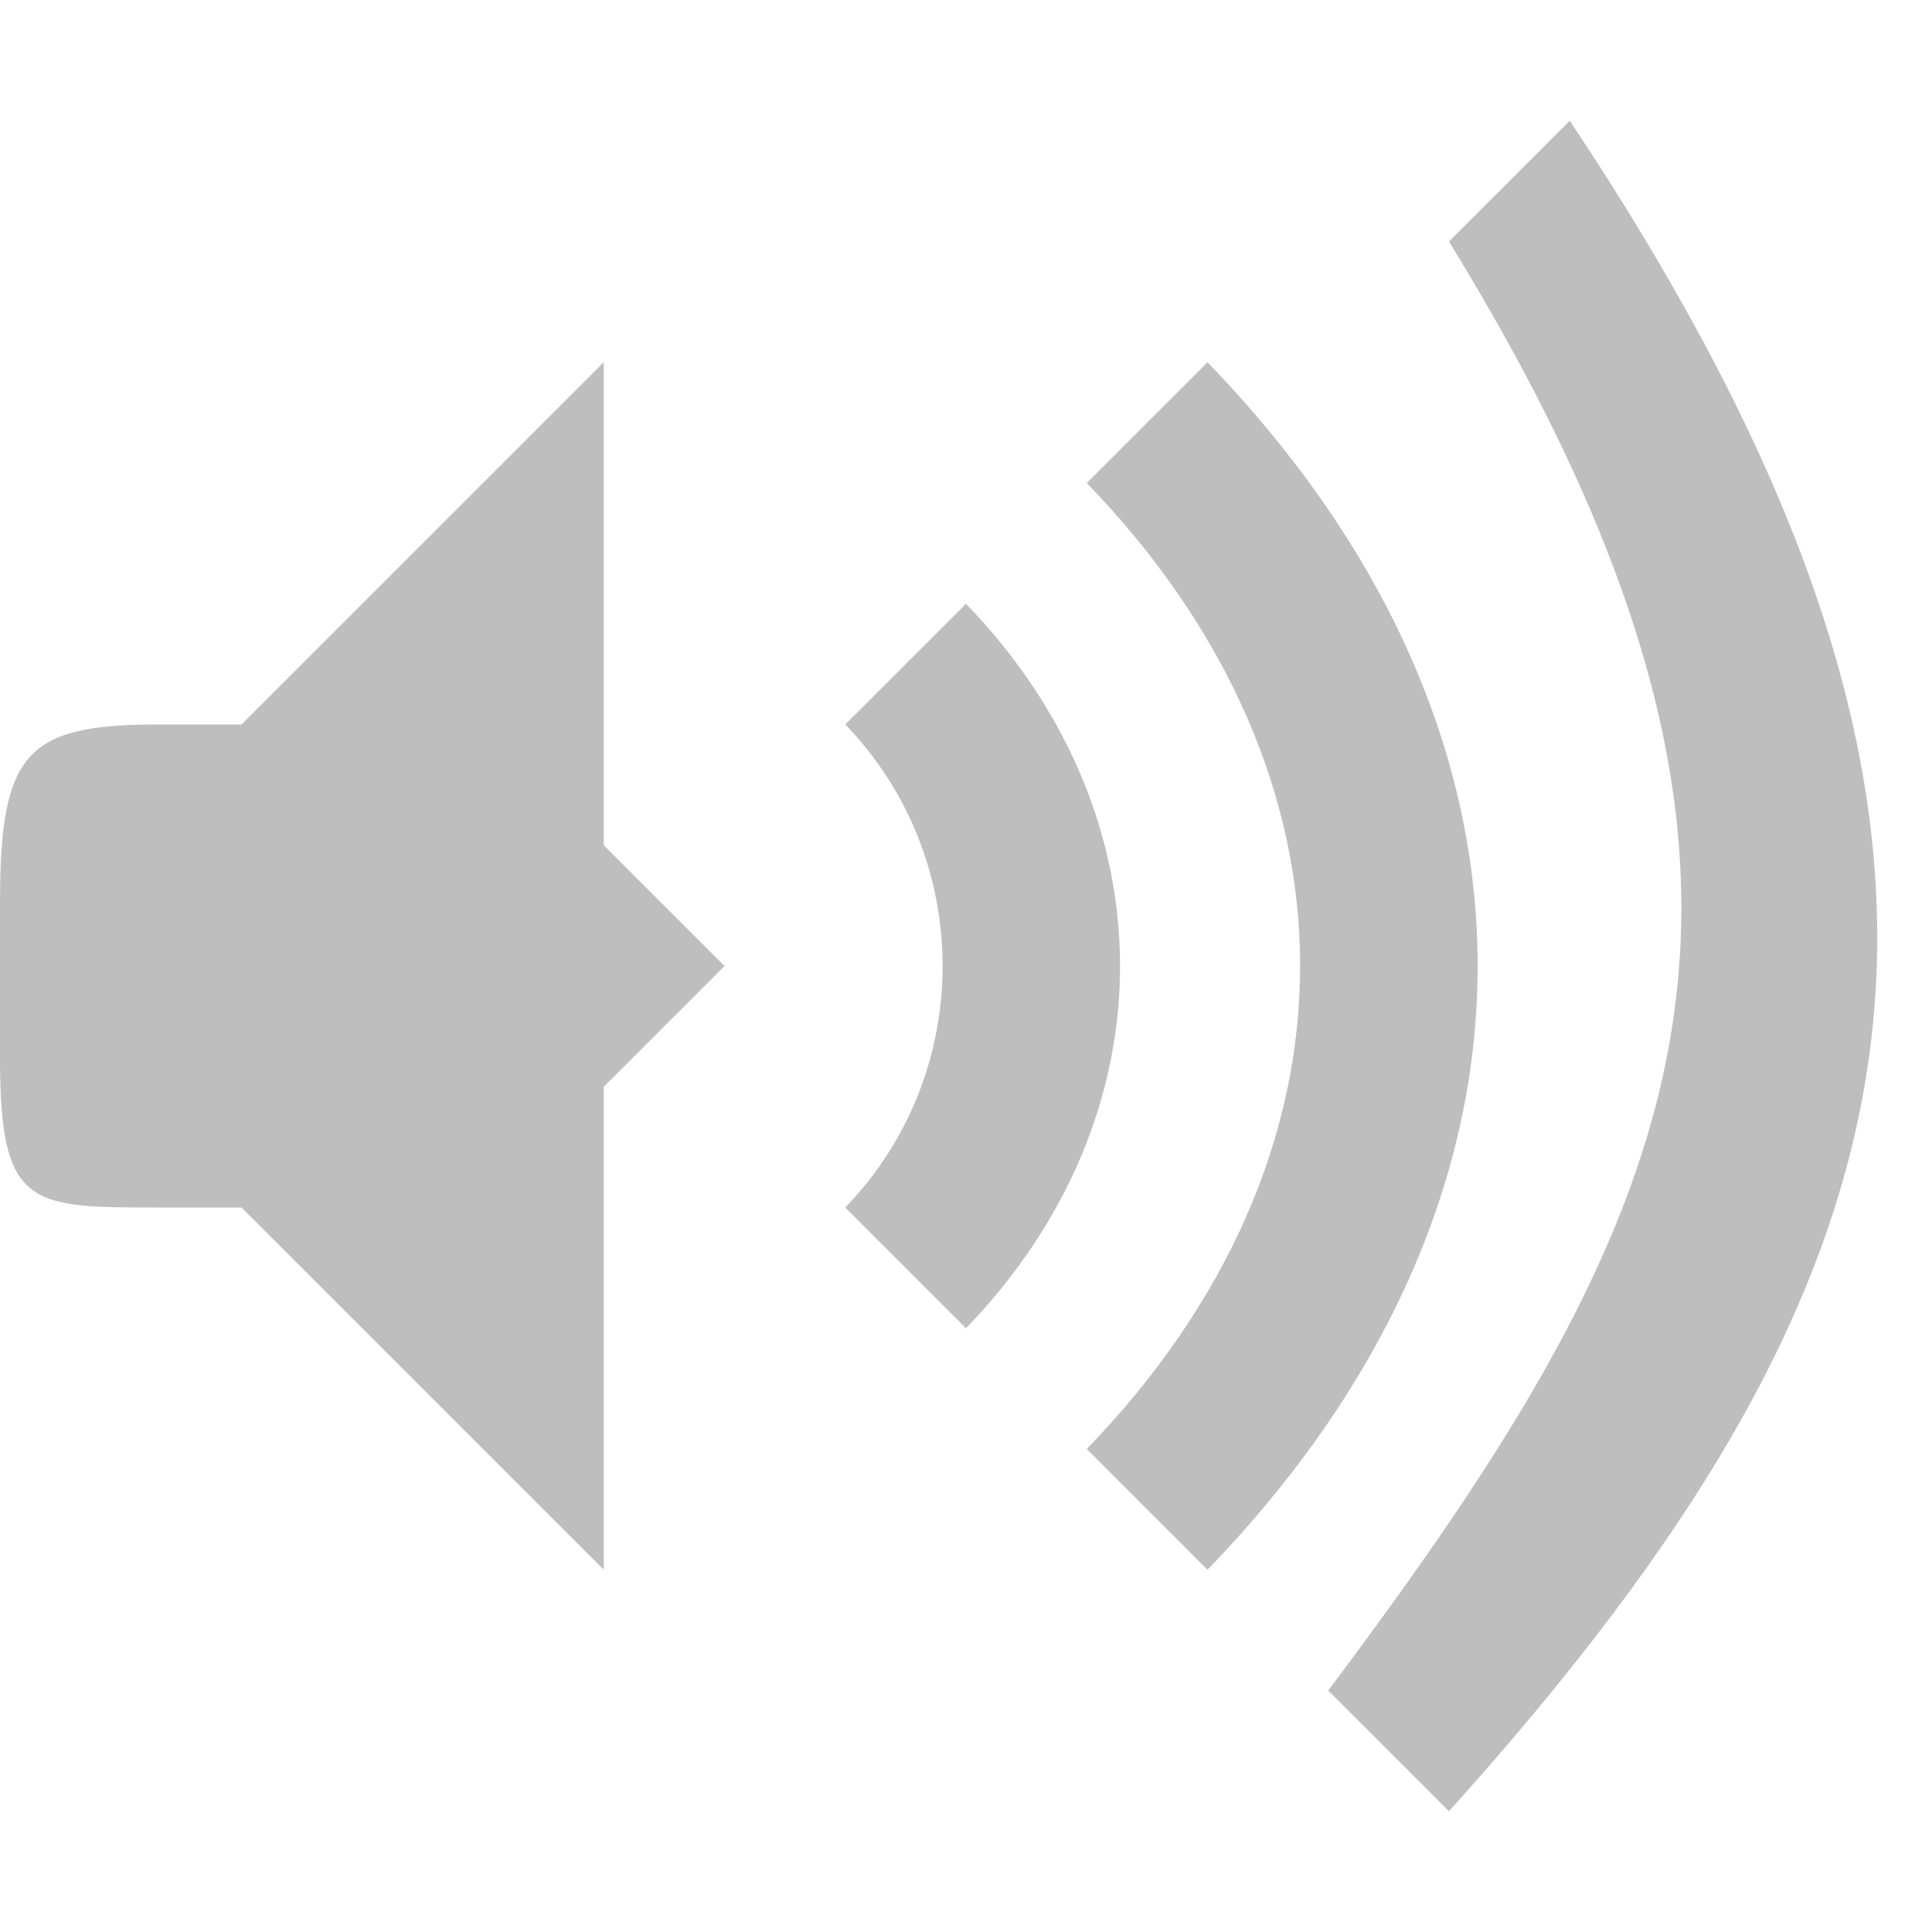
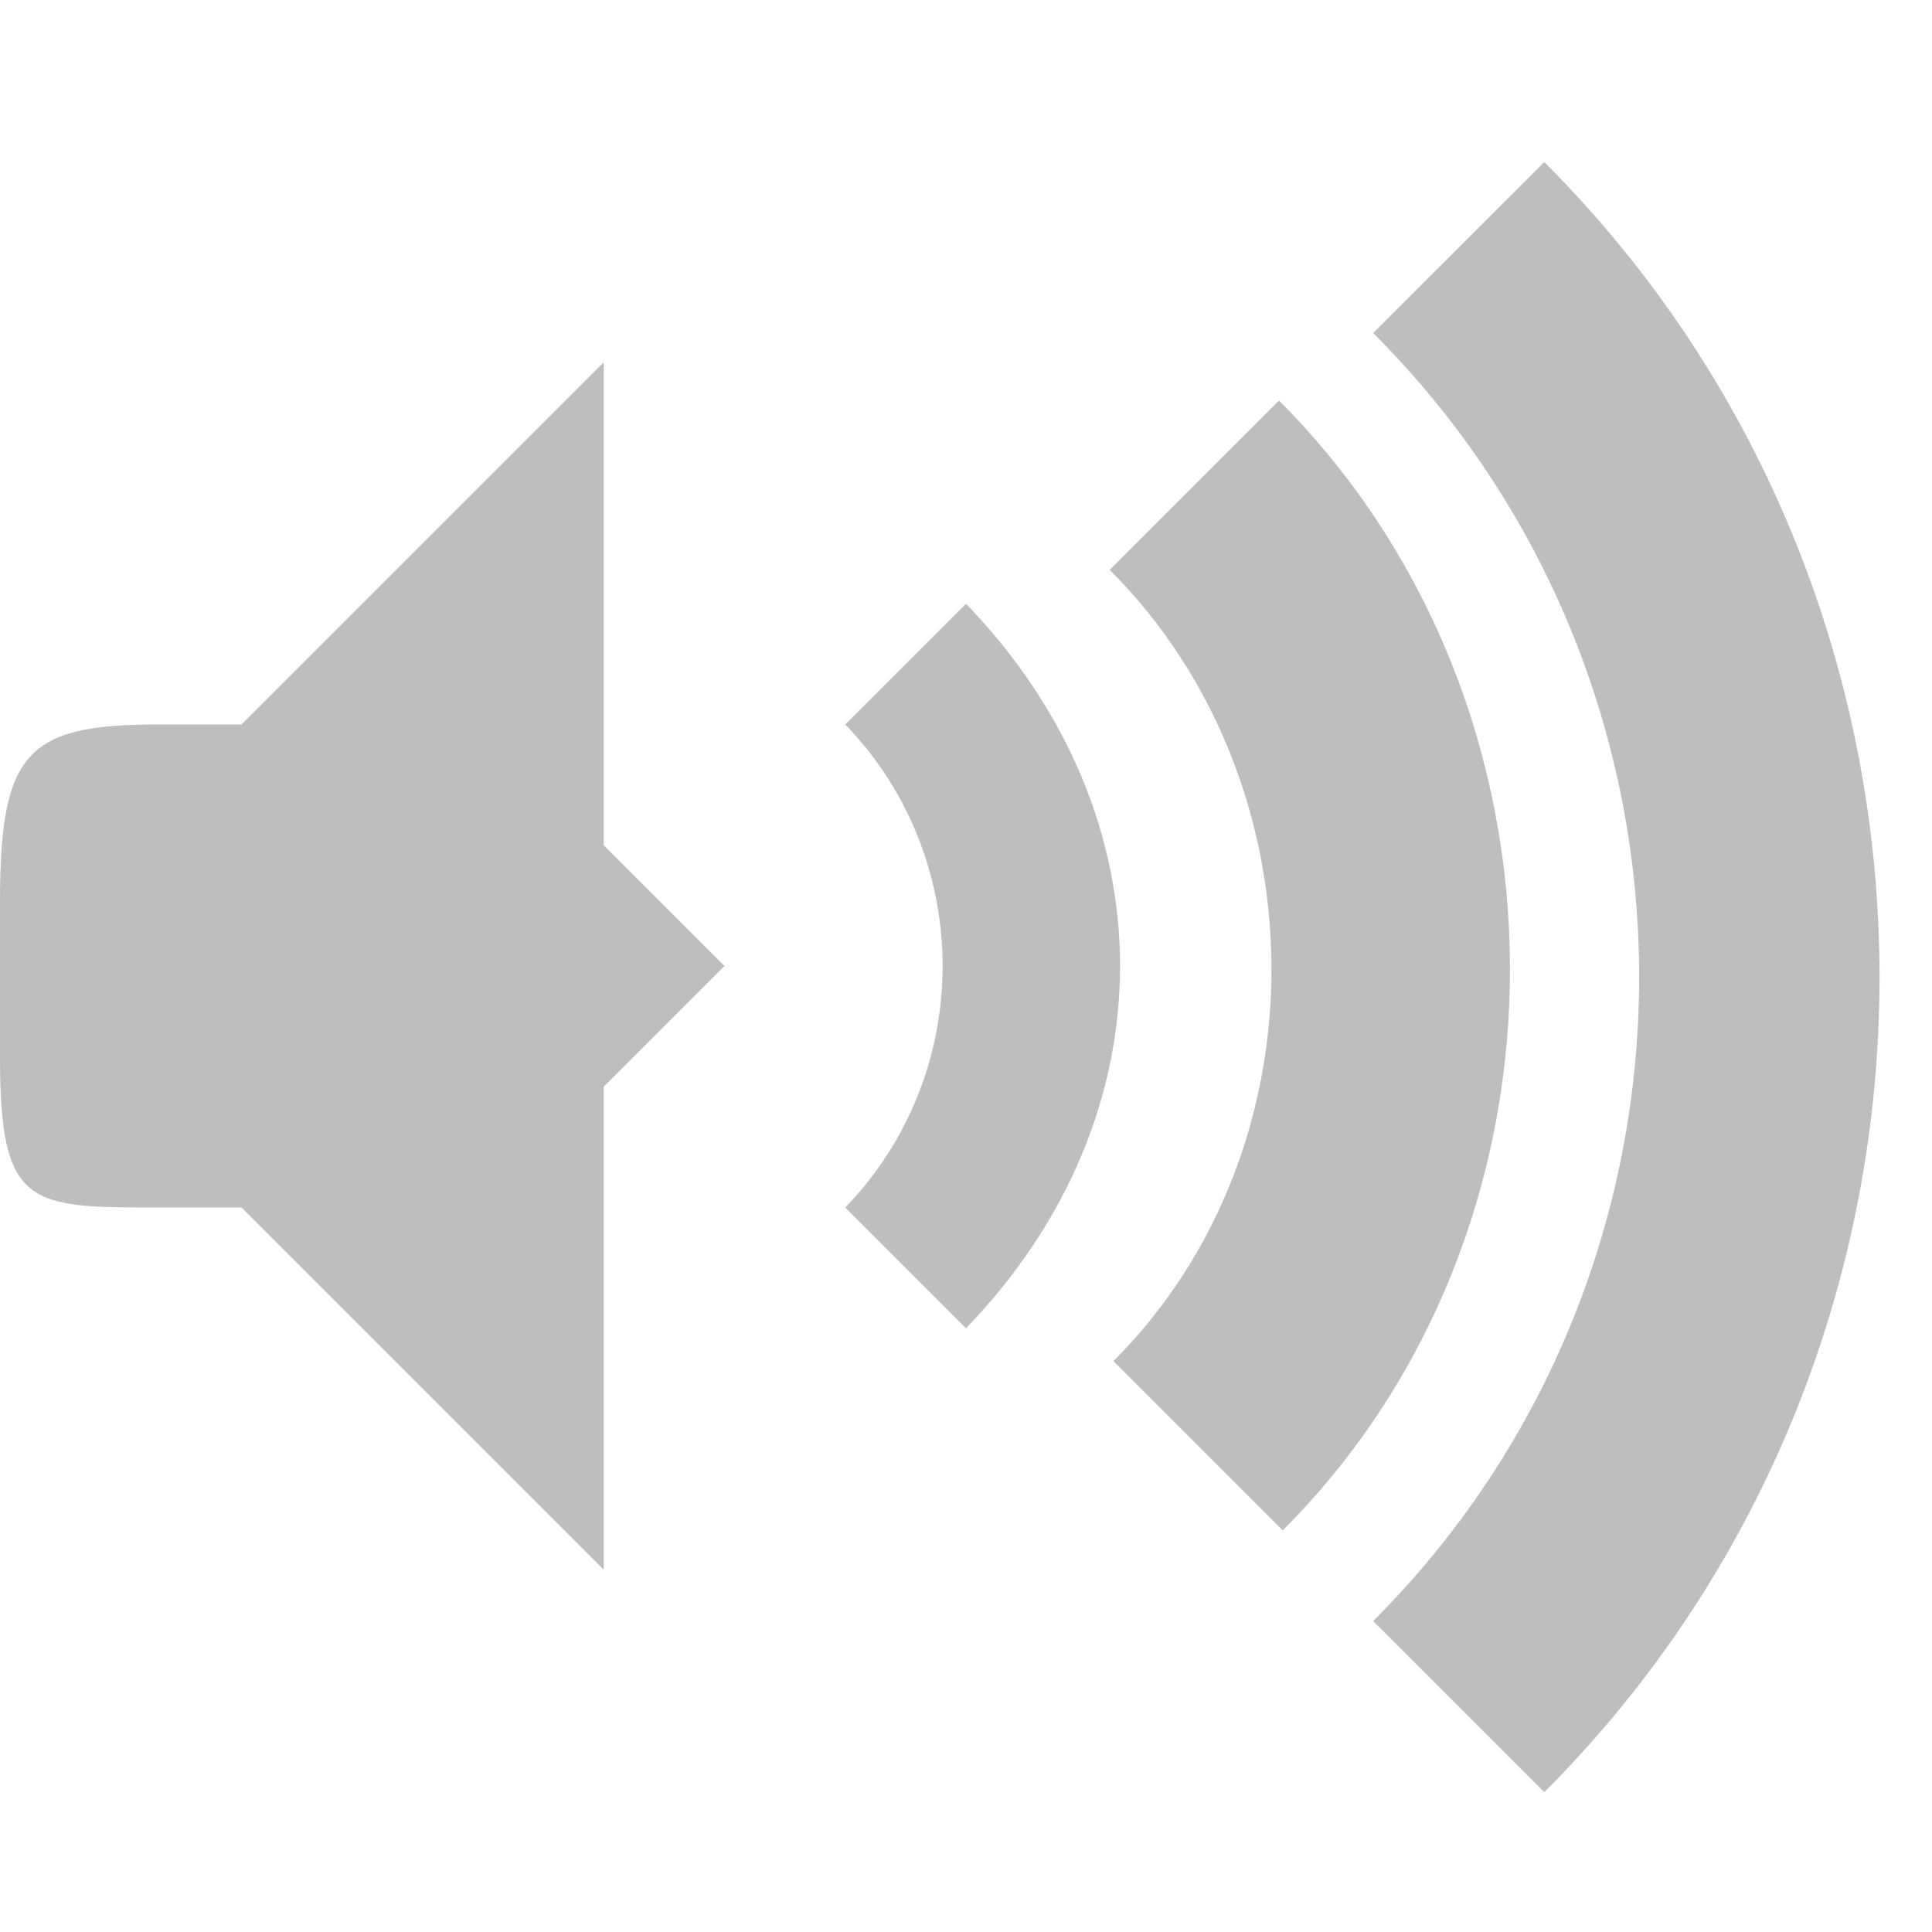
<svg xmlns="http://www.w3.org/2000/svg" width="16" viewBox="0 0 16 16" height="16" id="svg2" version="1.1">
  <defs id="defs22">
    <linearGradient id="linearGradient3382">
      <stop id="stop3384" offset="0" style="stop-color:#b5b5b5;stop-opacity:1" />
      <stop id="stop3386" offset="1" style="stop-color:#dbdbdb;stop-opacity:1" />
    </linearGradient>
    <linearGradient id="linearGradient3992-5">
      <stop id="stop3994-3" offset="0" style="stop-color:#b5b5b5;stop-opacity:1" />
      <stop id="stop3996-0" offset="1" style="stop-color:#dbdbdb;stop-opacity:1" />
    </linearGradient>
    <linearGradient id="linearGradient3992">
      <stop id="stop3994" offset="0" style="stop-color:#b5b5b5;stop-opacity:1" />
      <stop id="stop3996" offset="1" style="stop-color:#dbdbdb;stop-opacity:1" />
    </linearGradient>
+     <clipPath id="clipPath6259-5">
+       <rect x="26.999" y="221.5" width="1.876" height="4.873" style="color:#bebebe;fill:#bebebe" id="rect6261-61" />
+     </clipPath>
+     <clipPath id="clipPath6265-334">
+       <rect x="26.966" y="221.33" width="2.898" height="5.216" style="color:#bebebe;fill:#bebebe" id="rect6267-61" />
+     </clipPath>
+     <clipPath id="clipPath6279-3">
+       <rect x="26.85" y="220.75" width="3.825" height="6.375" style="color:#bebebe;fill:#bebebe" id="rect6281-9" />
+     </clipPath>
  </defs>
  <path style="fill:#bebebe;fill-opacity:1;stroke:none;display:inline" d="M 5,3 2,6 2,10 5,13 5,9 6,8 5,7 z" id="path4455" />
  <path style="fill:#bebebe;fill-opacity:1;stroke:none;display:inline" d="M 1.3,6 C 0.217,6 0,6.236 0,7.473 l 0,1.286 C 0,9.996 0.243,10 1.3,10 L 3,10 3,6 z" id="path4457" />
-   <path style="font-size:medium;font-style:normal;font-variant:normal;font-weight:normal;font-stretch:normal;text-indent:0;text-align:start;text-decoration:none;line-height:normal;letter-spacing:normal;word-spacing:normal;text-transform:none;direction:ltr;block-progression:tb;writing-mode:lr-tb;text-anchor:start;baseline-shift:baseline;color:#000000;fill:#bebebe;fill-opacity:1;stroke:none;stroke-width:16.345;marker:none;visibility:visible;display:inline;overflow:visible;enable-background:accumulate;font-family:Sans;-inkscape-font-specification:Sans" d="m 13,1 -1,1 c 3.265,5.316 2,8 -1,12 l 1,1 C 16,10.553 17,7 13,1 z M 10,3 9,4 c 2.356,2.437 2.356,5.563 0,8 l 1,1 C 12.983,9.915 12.983,6.085 10,3 z M 8,5 7,6 c 1.075,1.111 1.075,2.889 0,4 l 1,1 C 9.701,9.24 9.701,6.76 8,5 z" id="path3772" />
+   <path style="font-size:medium;font-style:normal;font-variant:normal;font-weight:normal;font-stretch:normal;text-indent:0;text-align:start;text-decoration:none;line-height:normal;letter-spacing:normal;word-spacing:normal;text-transform:none;direction:ltr;block-progression:tb;writing-mode:lr-tb;text-anchor:start;baseline-shift:baseline;color:#000000;fill:#bebebe;fill-opacity:1;stroke:none;stroke-width:16.345;marker:none;visibility:visible;display:inline;overflow:visible;enable-background:accumulate;font-family:Sans;-inkscape-font-specification:Sans" d="m 12.798,17 -1.15,1 c 2.88,4 2.88,8 -1.15,12 l 1.15,1 C 16,25.439 16,22.606 12.798,17 z" id="path2998" />
+   <path style="font-size:medium;font-style:normal;font-variant:normal;font-weight:normal;font-stretch:normal;text-indent:0;text-align:start;text-decoration:none;line-height:normal;letter-spacing:normal;word-spacing:normal;text-transform:none;direction:ltr;block-progression:tb;writing-mode:lr-tb;text-anchor:start;baseline-shift:baseline;color:#000000;fill:#bebebe;fill-opacity:1;stroke:none;stroke-width:16.345;marker:none;visibility:visible;display:inline;overflow:visible;enable-background:accumulate;font-family:Sans;-inkscape-font-specification:Sans" d="m 10,19 -1,1 c 2.356,2.437 2.356,5.563 0,8 l 1,1 c 2.983,-3.085 2.983,-6.915 0,-10 z" id="path2996" />
+   <path style="font-size:medium;font-style:normal;font-variant:normal;font-weight:normal;font-stretch:normal;text-indent:0;text-align:start;text-decoration:none;line-height:normal;letter-spacing:normal;word-spacing:normal;text-transform:none;direction:ltr;block-progression:tb;writing-mode:lr-tb;text-anchor:start;baseline-shift:baseline;color:#000000;fill:#bebebe;fill-opacity:1;stroke:none;stroke-width:16.345;marker:none;visibility:visible;display:inline;overflow:visible;enable-background:accumulate;font-family:Sans;-inkscape-font-specification:Sans" d="M 8,5 7,6 c 1.075,1.111 1.075,2.889 0,4 l 1,1 C 9.701,9.24 9.701,6.76 8,5 z" id="path3772" />
+   <path style="text-indent:0;text-transform:none;block-progression:tb;color:#000000;fill:#bebebe" d="m 9.19,4.719 c 1.766,1.766 1.796,4.788 0.031,6.553 l 1.402,1.402 c 2.53,-2.53 2.499,-6.827 -0.031,-9.357 z" id="path3726" />
+   <path style="text-indent:0;text-transform:none;block-progression:tb;color:#000000;fill:#bebebe" d="m 11.372,2.758 c 2.937,2.937 2.937,7.729 0,10.667 l 1.417,1.417 c 3.702,-3.702 3.702,-9.799 0,-13.5 z" id="path3728" />
</svg>
